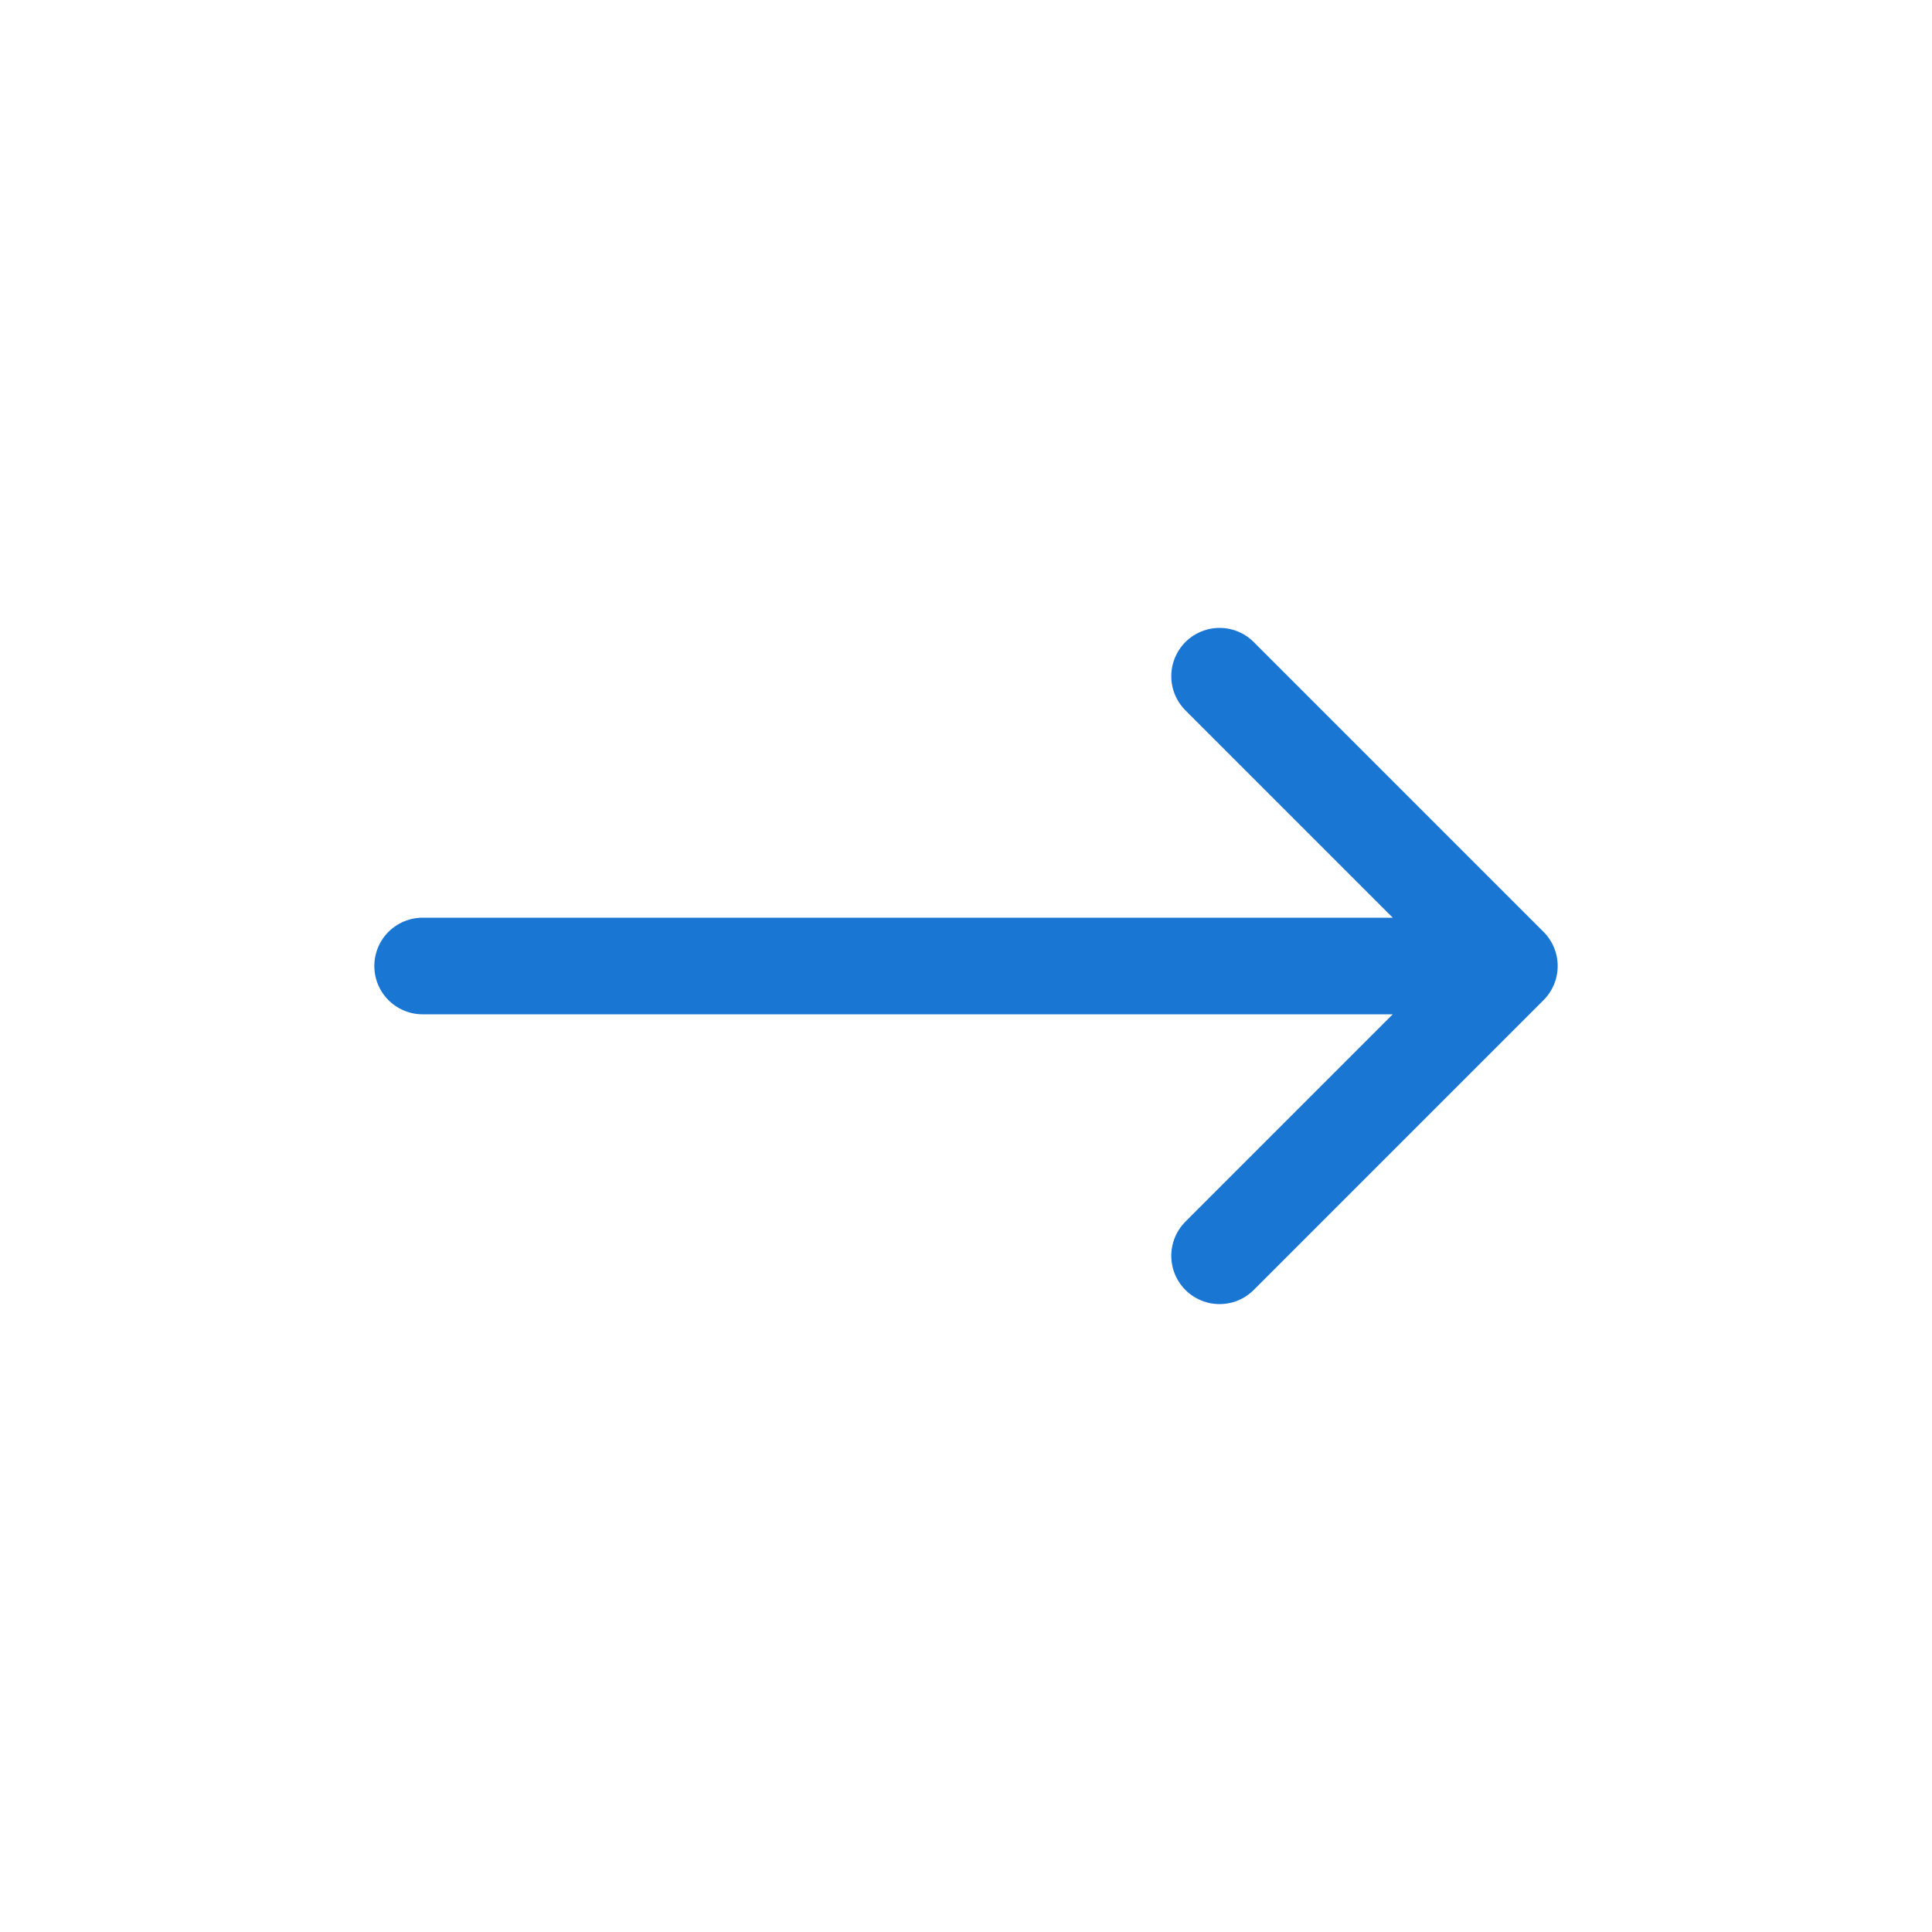
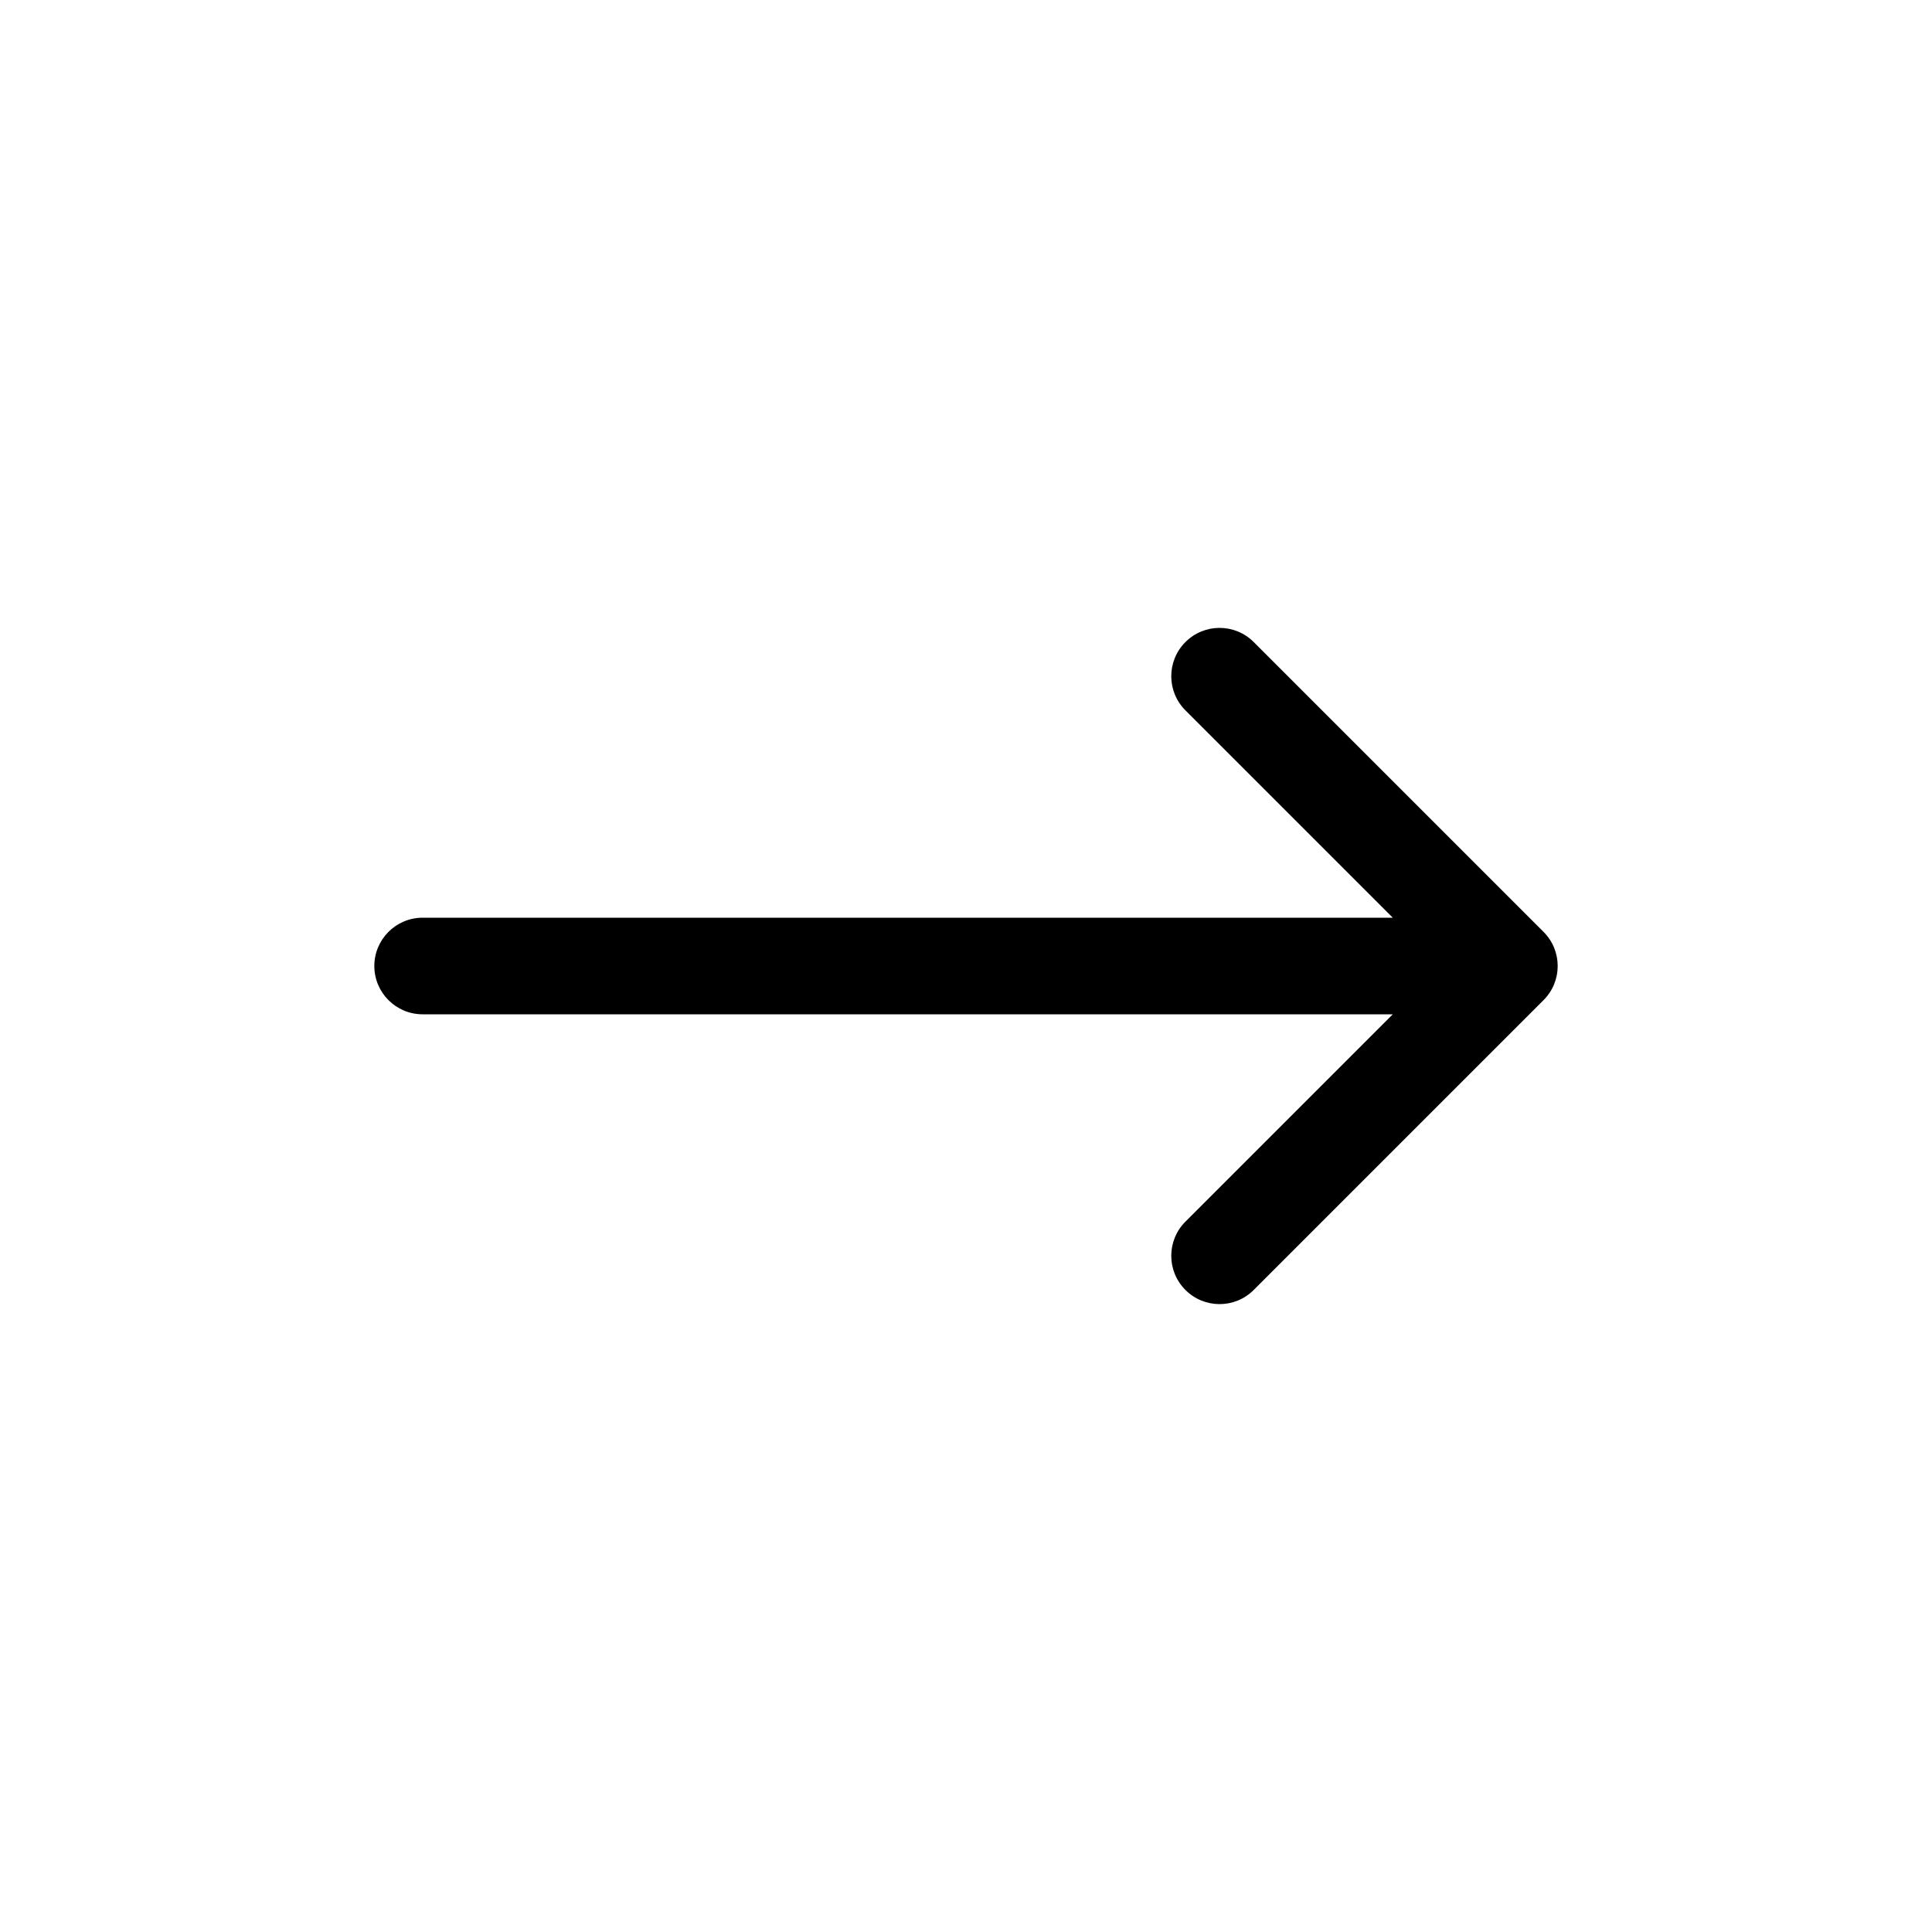
- <svg xmlns="http://www.w3.org/2000/svg" width="40" height="40" viewBox="0 0 40 40" fill="none">
-   <path d="M31.25 20H8.75M31.25 20L25.25 26M31.25 20L25.25 14" stroke="#1976D2" stroke-width="2" stroke-linecap="round" stroke-linejoin="round" />
+ <svg xmlns="http://www.w3.org/2000/svg" width="40" height="40" viewBox="0 0 40 40">
+   <path fill-rule="evenodd" clip-rule="evenodd" d="M31.957 20.707C32.348 20.317 32.348 19.683 31.957 19.293L25.957 13.293C25.567 12.902 24.933 12.902 24.543 13.293C24.152 13.683 24.152 14.317 24.543 14.707L28.836 19H8.75C8.198 19 7.75 19.448 7.75 20C7.75 20.552 8.198 21 8.75 21H28.836L24.543 25.293C24.152 25.683 24.152 26.317 24.543 26.707C24.933 27.098 25.567 27.098 25.957 26.707L31.957 20.707Z" fill="current" />
</svg>
